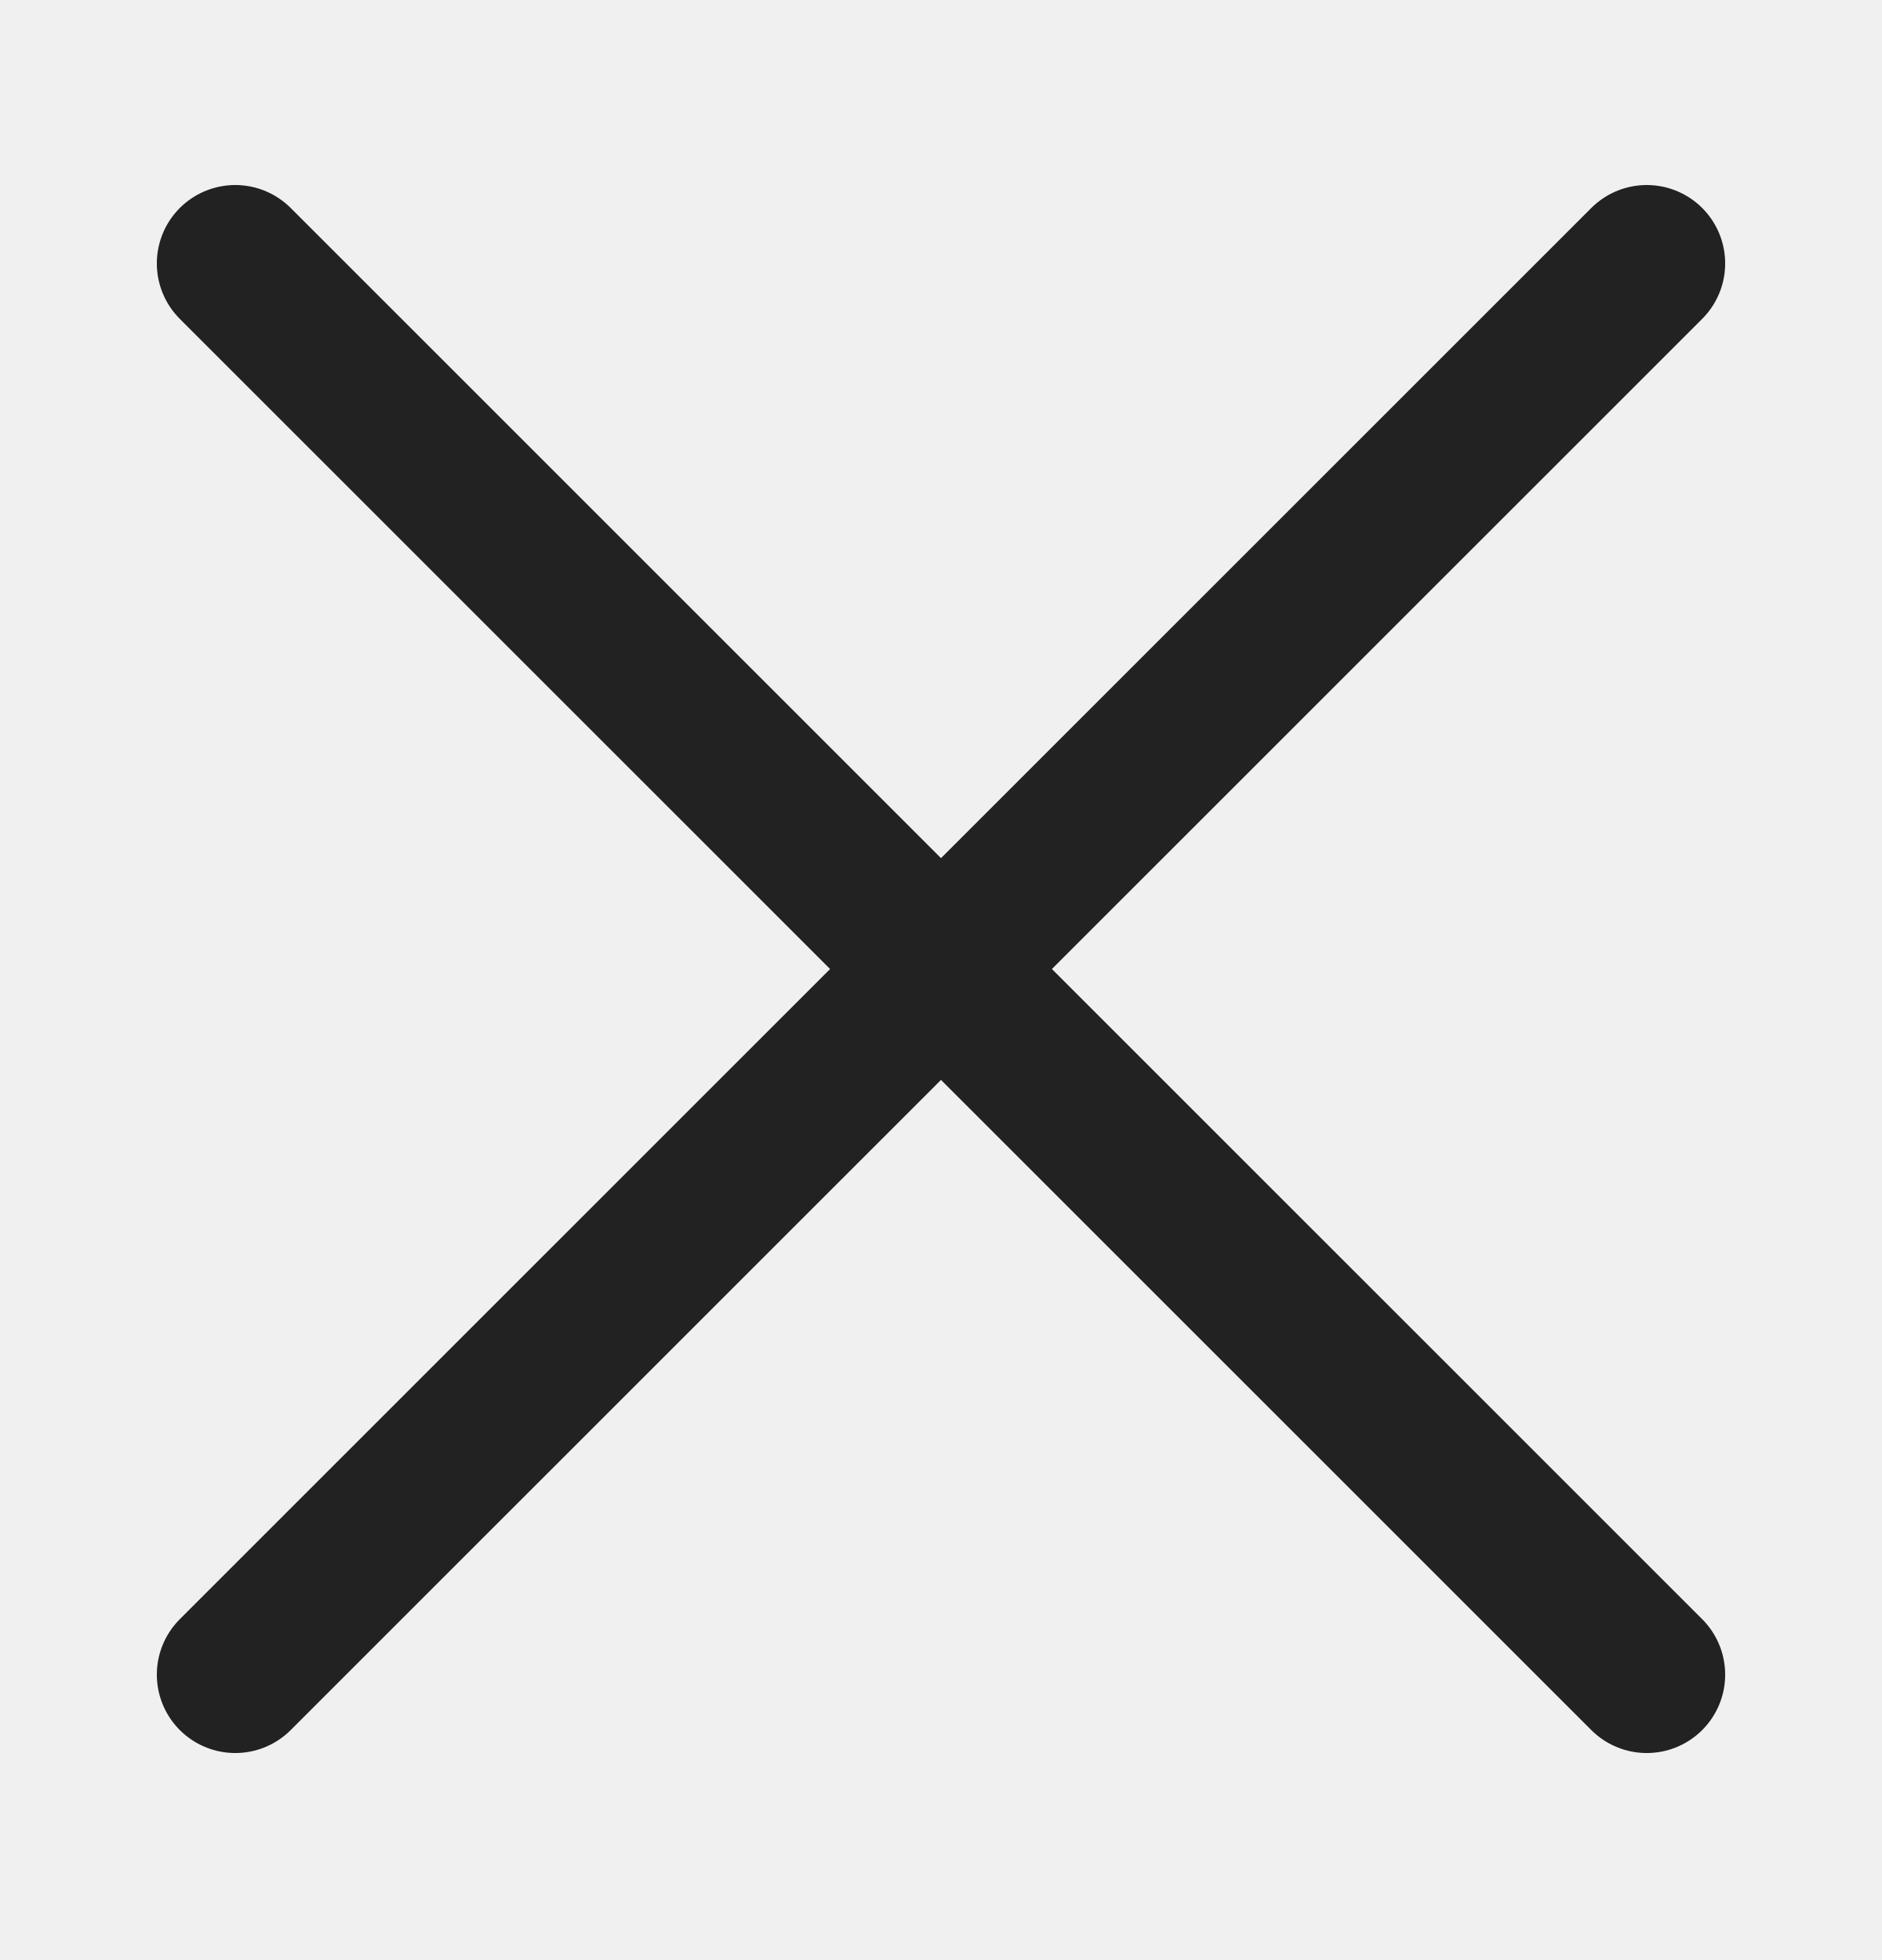
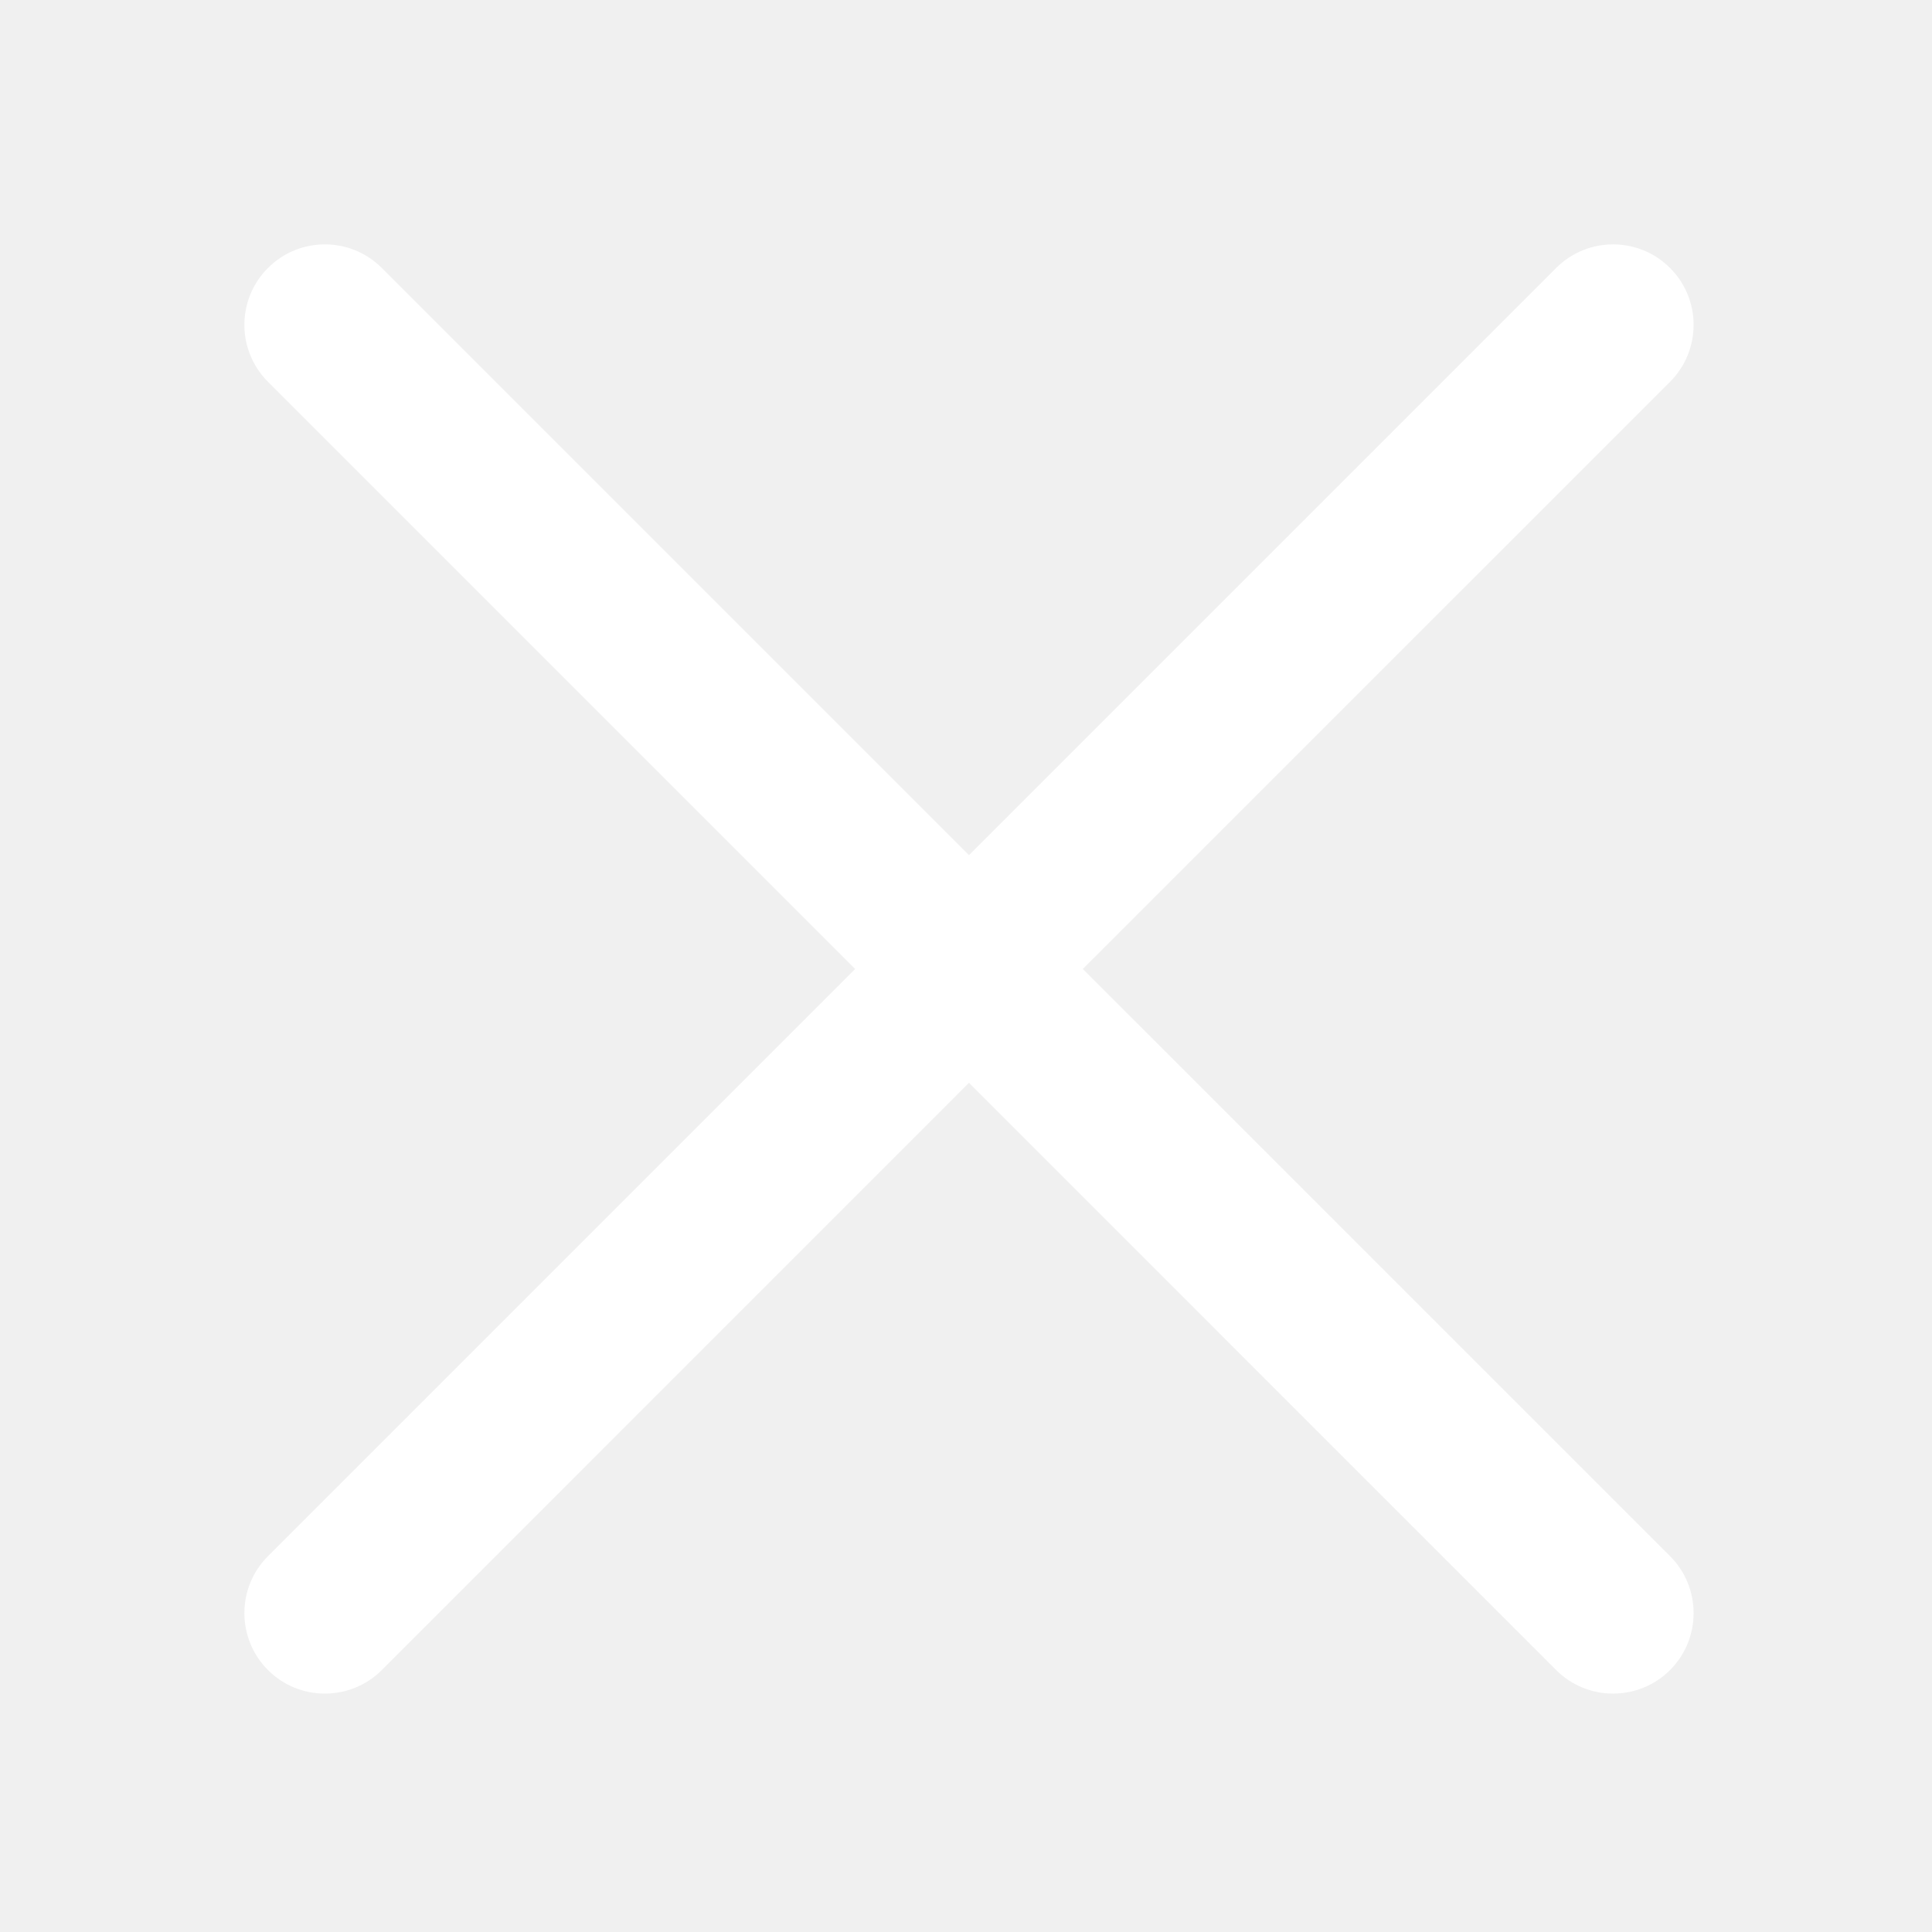
- <svg xmlns="http://www.w3.org/2000/svg" width="24" height="25" viewBox="0 0 24 25" fill="none">
-   <path d="M3 21.36L21 3.36" stroke="#222223" stroke-width="2" stroke-linecap="round" stroke-linejoin="round" />
-   <path d="M21 21.36L3 3.36" stroke="#222223" stroke-width="2" stroke-linecap="round" stroke-linejoin="round" />
+ <svg xmlns="http://www.w3.org/2000/svg" width="32px" height="32px" viewBox="0 0 24 24" fill="none">
+   <path d="M20.746 3.329C20.355 2.938 19.722 2.938 19.331 3.329L12.037 10.623L4.743 3.329C4.352 2.938 3.719 2.938 3.329 3.329C2.938 3.719 2.938 4.352 3.329 4.743L10.623 12.037L3.329 19.331C2.938 19.722 2.938 20.355 3.329 20.746C3.719 21.136 4.352 21.136 4.743 20.746L12.037 13.451L19.331 20.746C19.722 21.136 20.355 21.136 20.746 20.746C21.136 20.355 21.136 19.722 20.746 19.331L13.451 12.037L20.746 4.743C21.136 4.352 21.136 3.719 20.746 3.329Z" fill="#fff" />
</svg>
